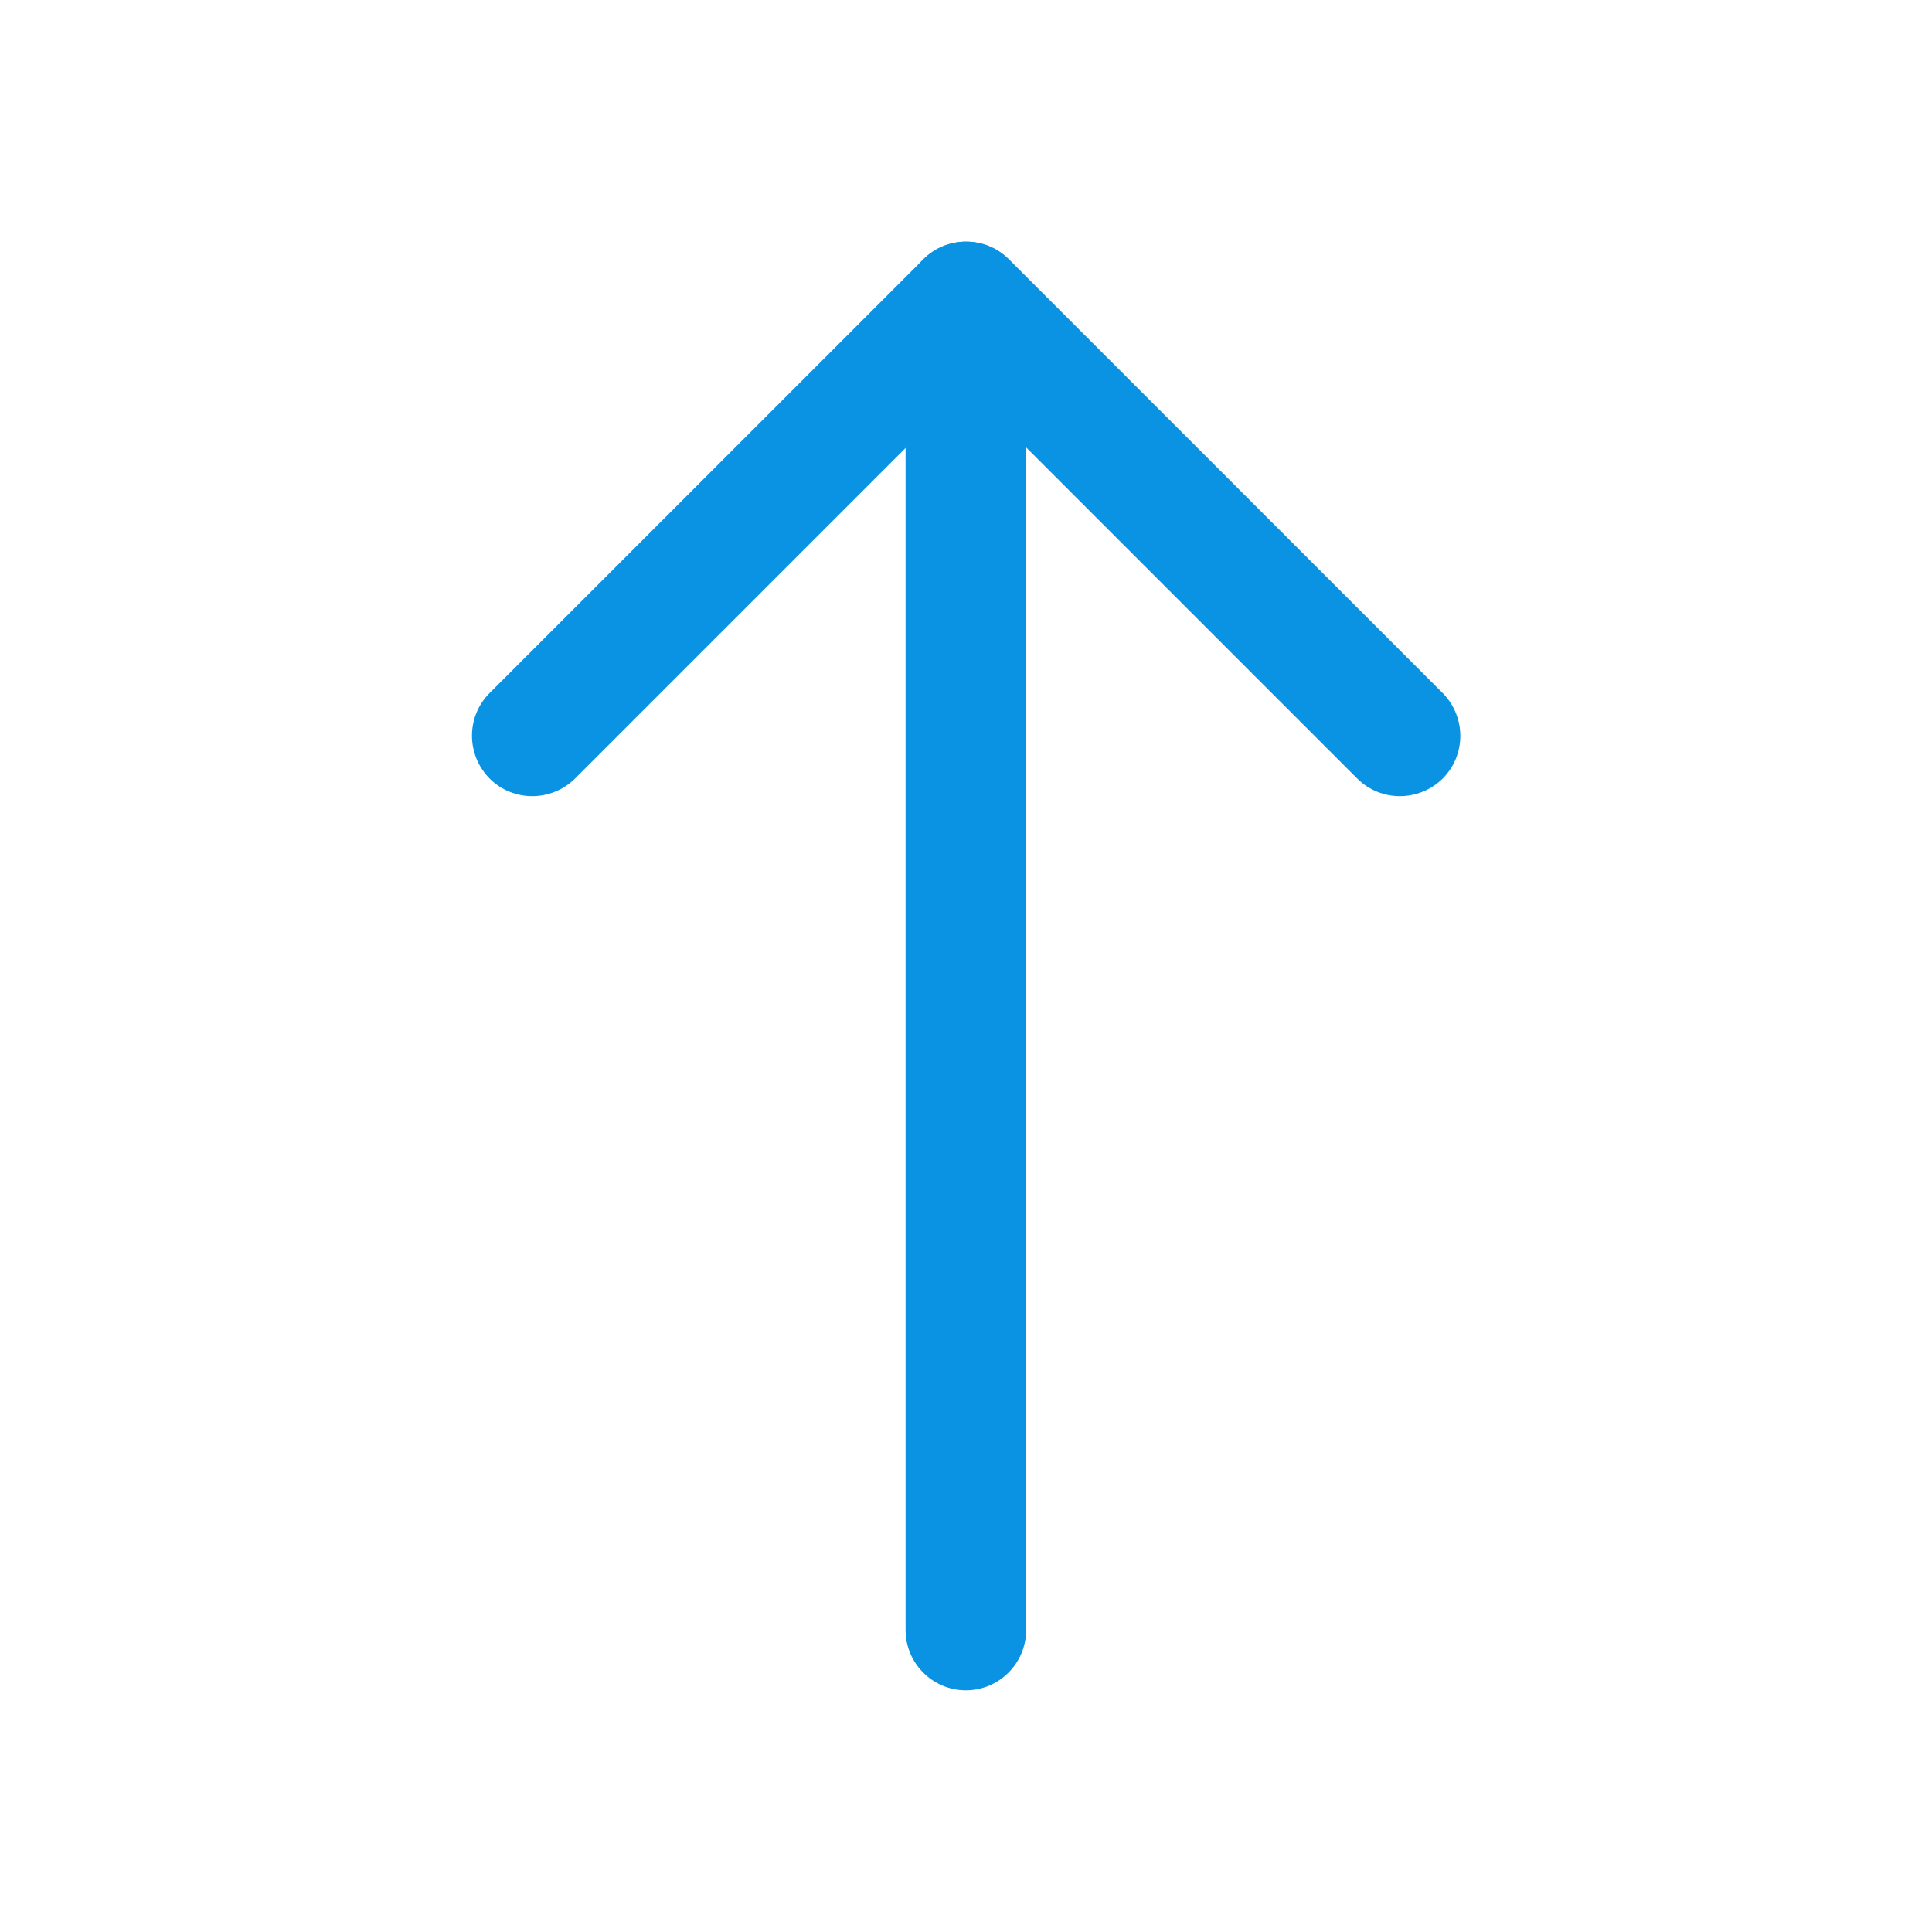
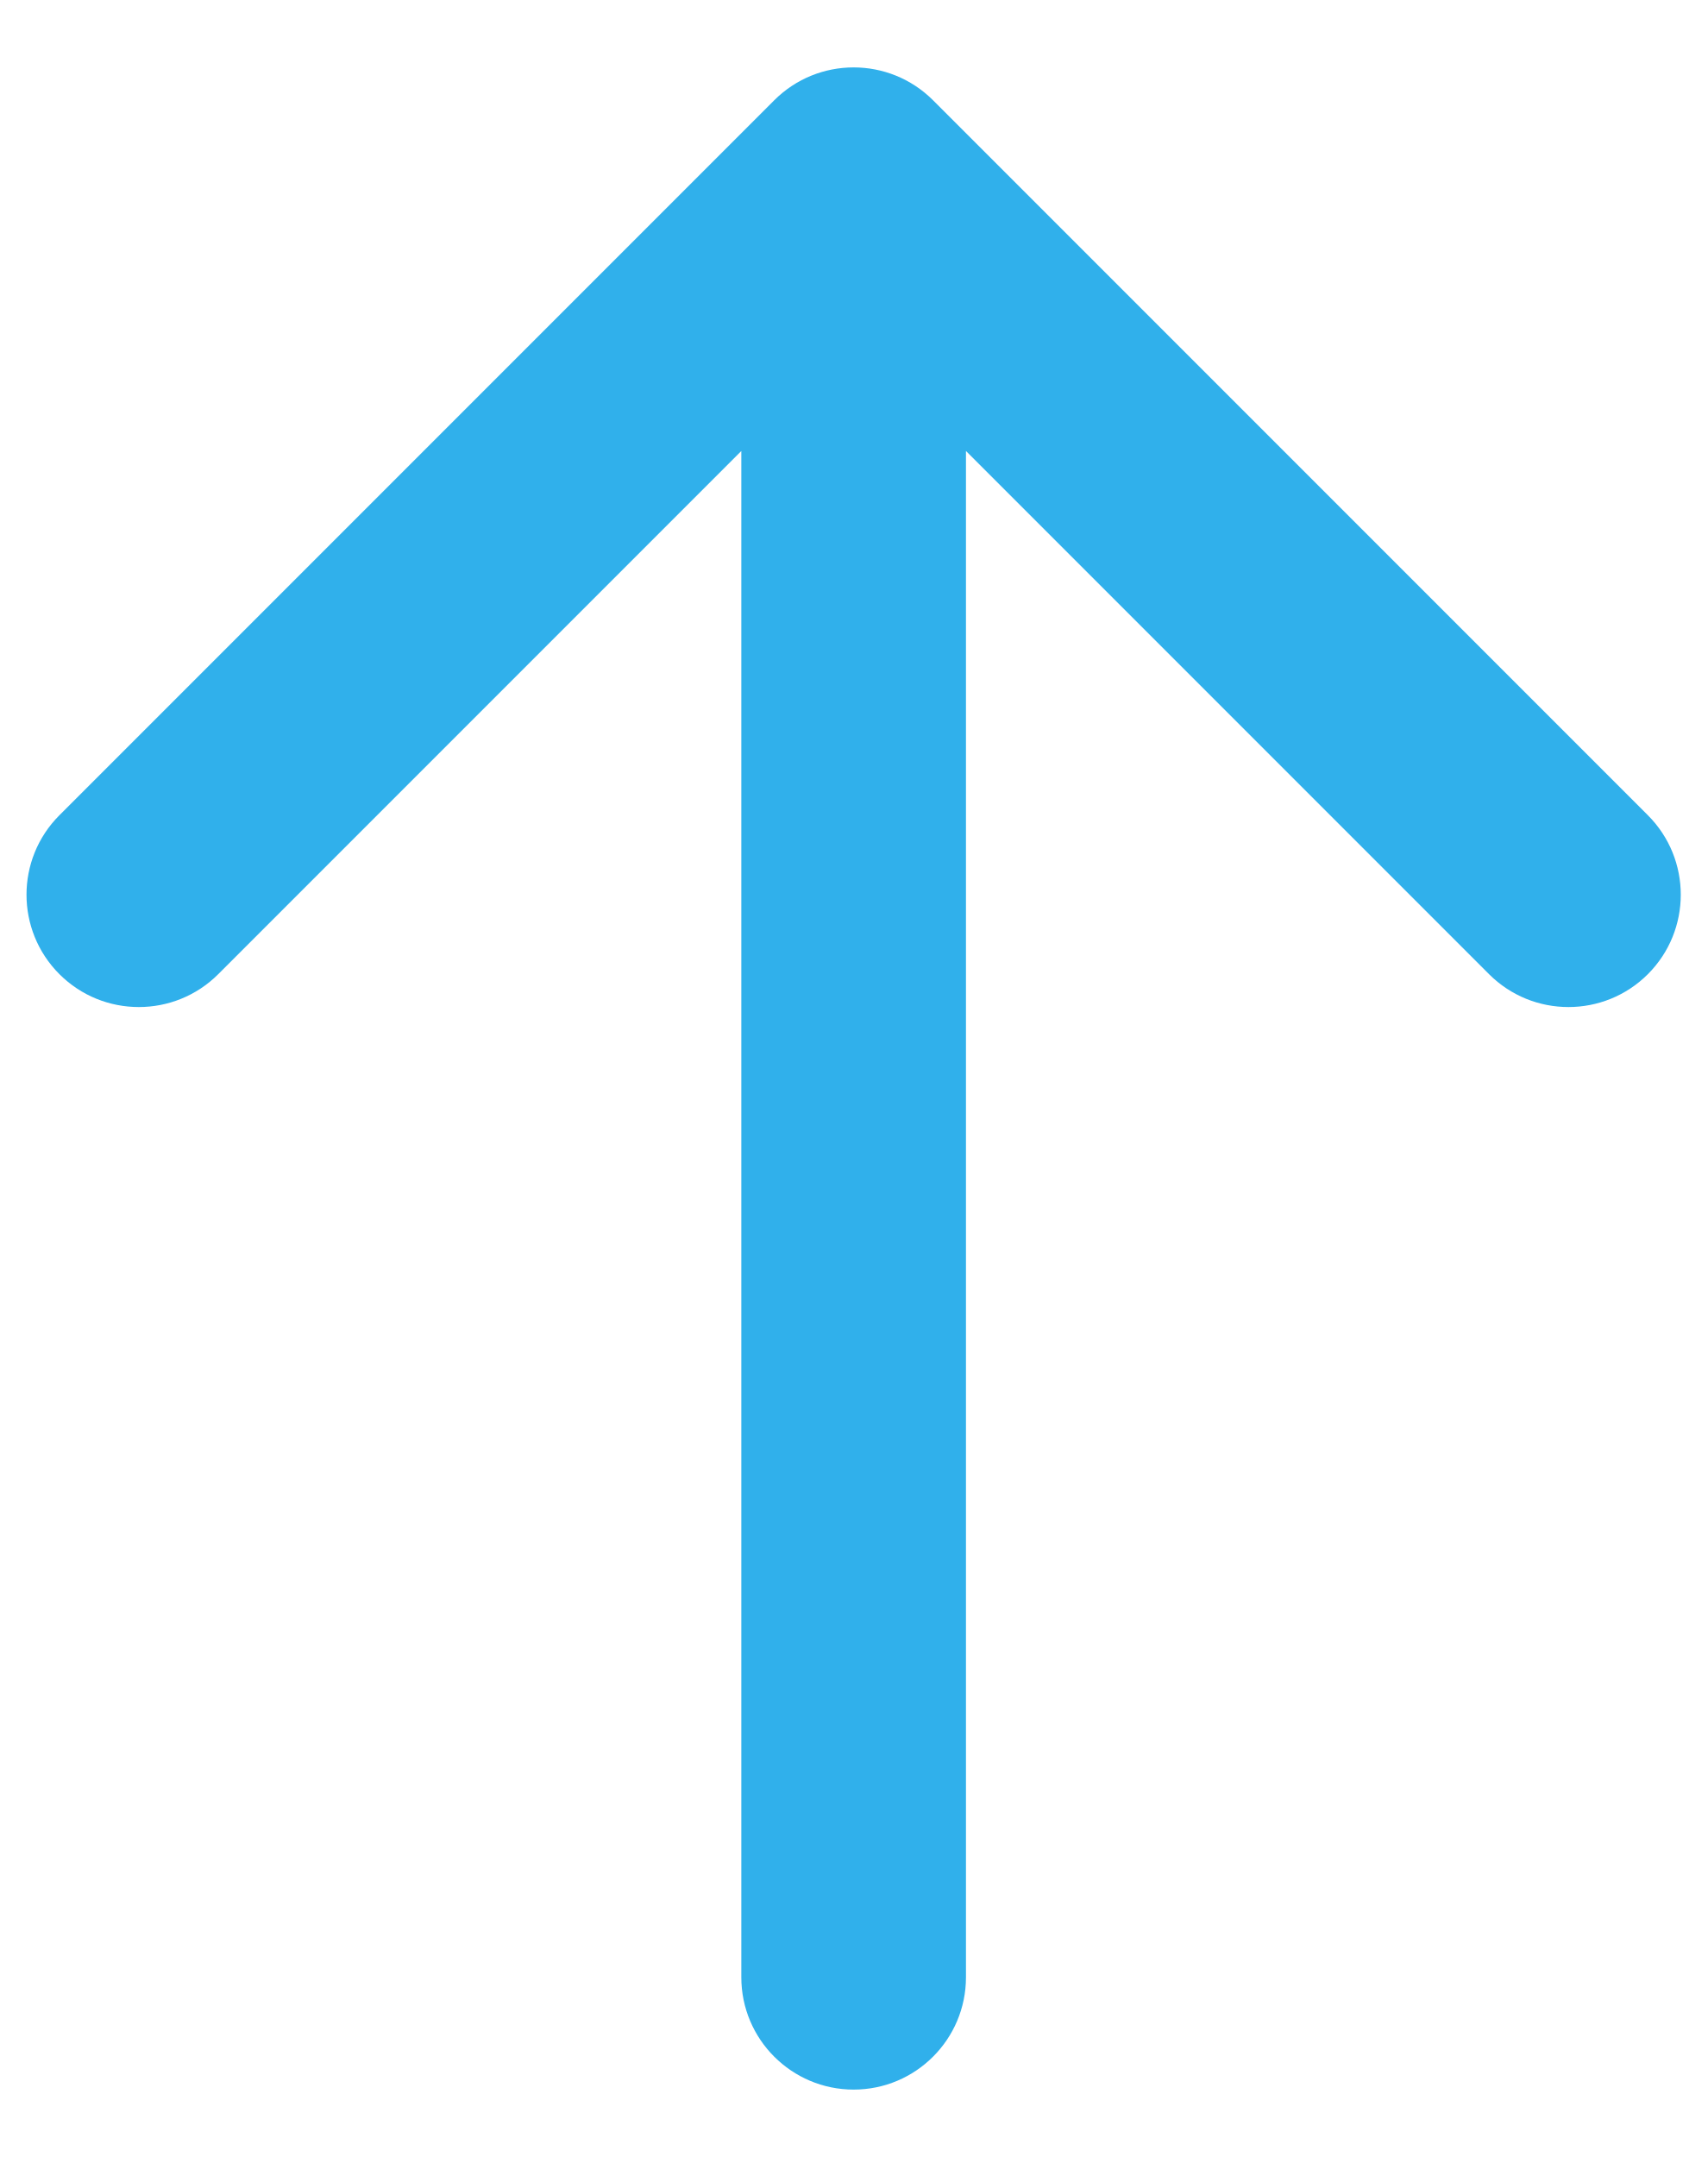
- <svg xmlns="http://www.w3.org/2000/svg" height="6.827in" style="shape-rendering:geometricPrecision; text-rendering:geometricPrecision; image-rendering:optimizeQuality; fill-rule:evenodd; clip-rule:evenodd" viewBox="0 0 6.827 6.827" width="6.827in" xml:space="preserve">
-   <defs>
-     <style type="text/css">
-    
-     .fil1 {fill:none}
-     .fil0 {fill:#0A93E2;fill-rule:nonzero}
-    
-   </style>
-   </defs>
-   <g id="Layer_x0020_1">
-     <path class="fil0" d="M3.2 5.76c0,0.118 0.096,0.213 0.213,0.213 0.118,0 0.213,-0.096 0.213,-0.213l0 -4.693c0,-0.118 -0.096,-0.213 -0.213,-0.213 -0.118,0 -0.213,0.096 -0.213,0.213l0 4.693z" />
-     <path class="fil0" d="M1.73 2.449c-0.083,0.083 -0.083,0.218 0,0.302 0.083,0.083 0.218,0.083 0.302,0l1.382 -1.382 1.382 1.382c0.083,0.083 0.218,0.083 0.302,0 0.083,-0.083 0.083,-0.218 0,-0.302l-1.532 -1.532 -0.001 -0.001c-0.083,-0.083 -0.218,-0.083 -0.302,0l1.5748e-005 1.5748e-005 -1.533 1.533z" />
-   </g>
-   <rect class="fil1" height="6.827" width="6.827" />
+ <svg xmlns="http://www.w3.org/2000/svg" width="19" height="24" viewBox="0 0 19 24" fill="none">
+   <path d="M8.25 22C8.25 22.69 8.81 23.25 9.5 23.25C10.19 23.25 10.75 22.69 10.75 22L8.25 22ZM10.384 1.116C9.896 0.628 9.104 0.628 8.616 1.116L0.661 9.071C0.173 9.559 0.173 10.351 0.661 10.839C1.149 11.327 1.941 11.327 2.429 10.839L9.5 3.768L16.571 10.839C17.059 11.327 17.851 11.327 18.339 10.839C18.827 10.351 18.827 9.559 18.339 9.071L10.384 1.116ZM10.75 22L10.75 2L8.25 2L8.25 22L10.75 22Z" fill="#30B0EB" />
</svg>
